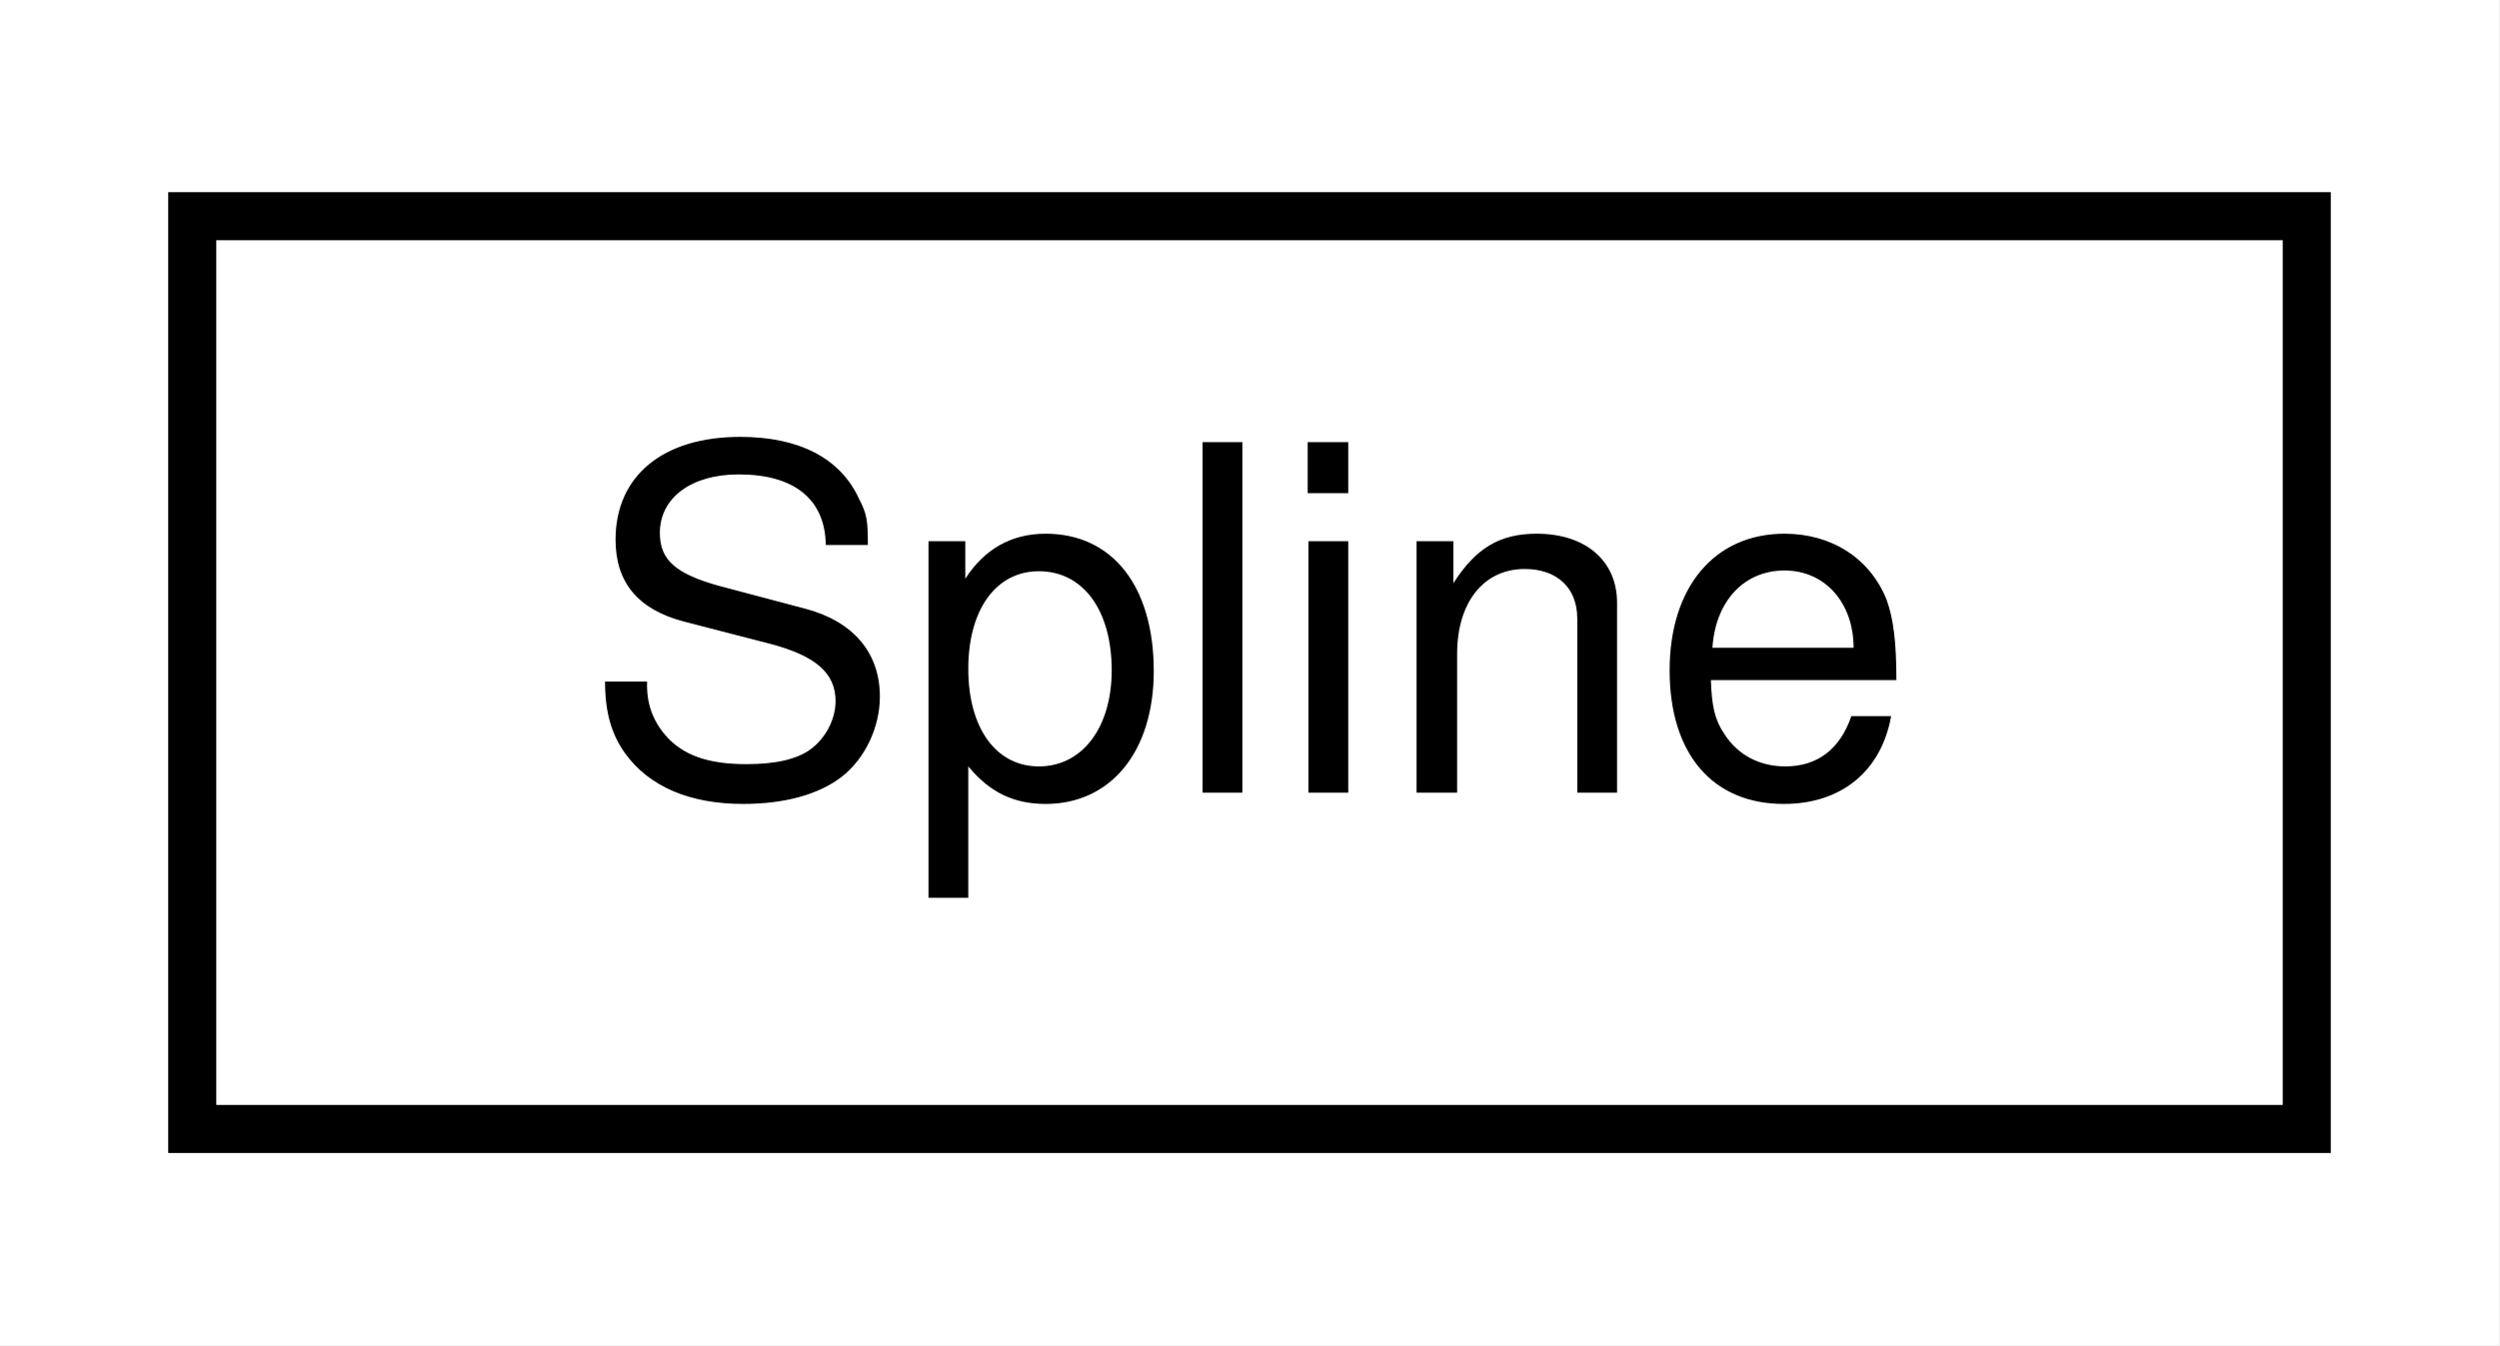
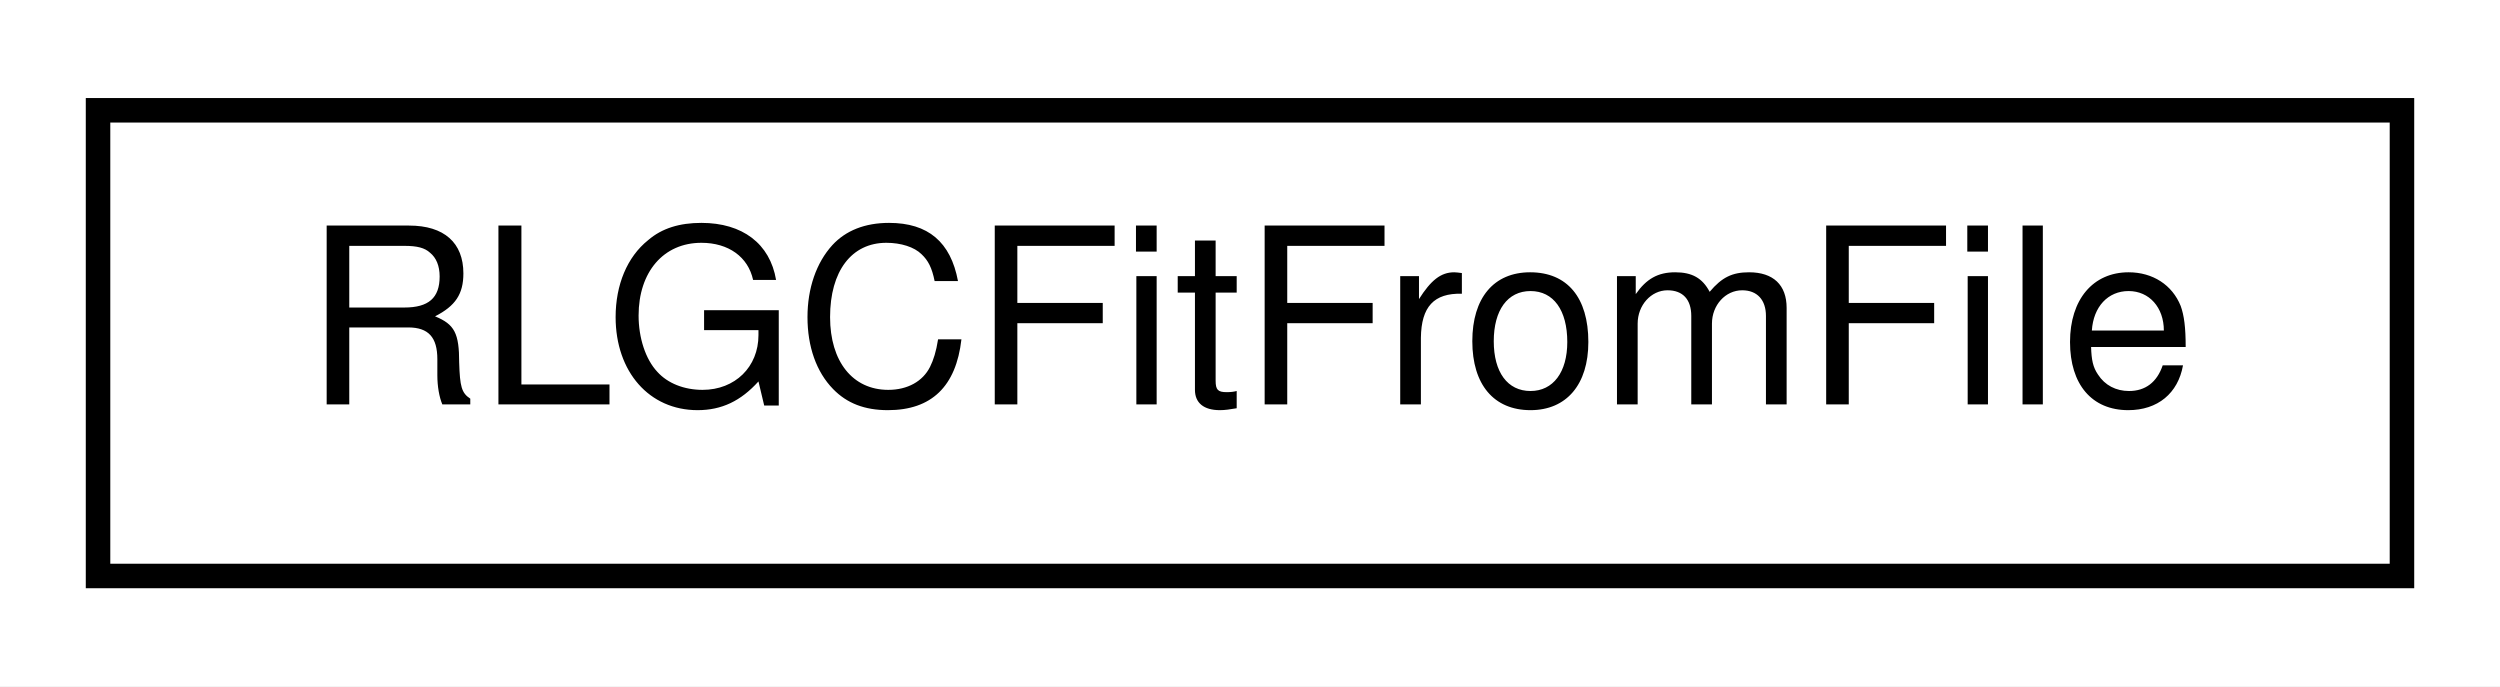
- <svg xmlns="http://www.w3.org/2000/svg" xmlns:xlink="http://www.w3.org/1999/xlink" width="52pt" height="28pt" viewBox="0.00 0.00 52.00 28.00">
+ <svg xmlns="http://www.w3.org/2000/svg" xmlns:xlink="http://www.w3.org/1999/xlink" width="102pt" height="28pt" viewBox="0.00 0.00 102.00 28.00">
  <g id="graph0" class="graph" transform="scale(1 1) rotate(0) translate(4 24)">
-     <polygon fill="#ffffff" stroke="transparent" points="-4,4 -4,-24 48,-24 48,4 -4,4" />
+     <polygon fill="#ffffff" stroke="transparent" points="-4,4 -4,-24 98,-24 98,4 -4,4" />
    <g id="node1" class="node">
      <g id="a_node1">
-         <a xlink:href="classSignalIntegrity_1_1Lib_1_1Splines_1_1Splines_1_1Spline.xhtml" target="_top" xlink:title="Splines.py. ">
-           <polygon fill="#ffffff" stroke="#000000" points="0,-.5 0,-19.5 44,-19.5 44,-.5 0,-.5" />
-           <text text-anchor="middle" x="22" y="-7.5" font-family="Helvetica,sans-Serif" font-size="10.00" fill="#000000">Spline</text>
+         <a xlink:href="classSignalIntegrity_1_1Lib_1_1Fit_1_1RLGCFitFromFile_1_1RLGCFitFromFile.xhtml" target="_top" xlink:title="fits a two-port RLGC model to s-parameters from a file ">
+           <polygon fill="#ffffff" stroke="#000000" points="0,-.5 0,-19.5 94,-19.5 94,-.5 0,-.5" />
+           <text text-anchor="middle" x="47" y="-7.5" font-family="Helvetica,sans-Serif" font-size="10.00" fill="#000000">RLGCFitFromFile</text>
        </a>
      </g>
    </g>
  </g>
</svg>
